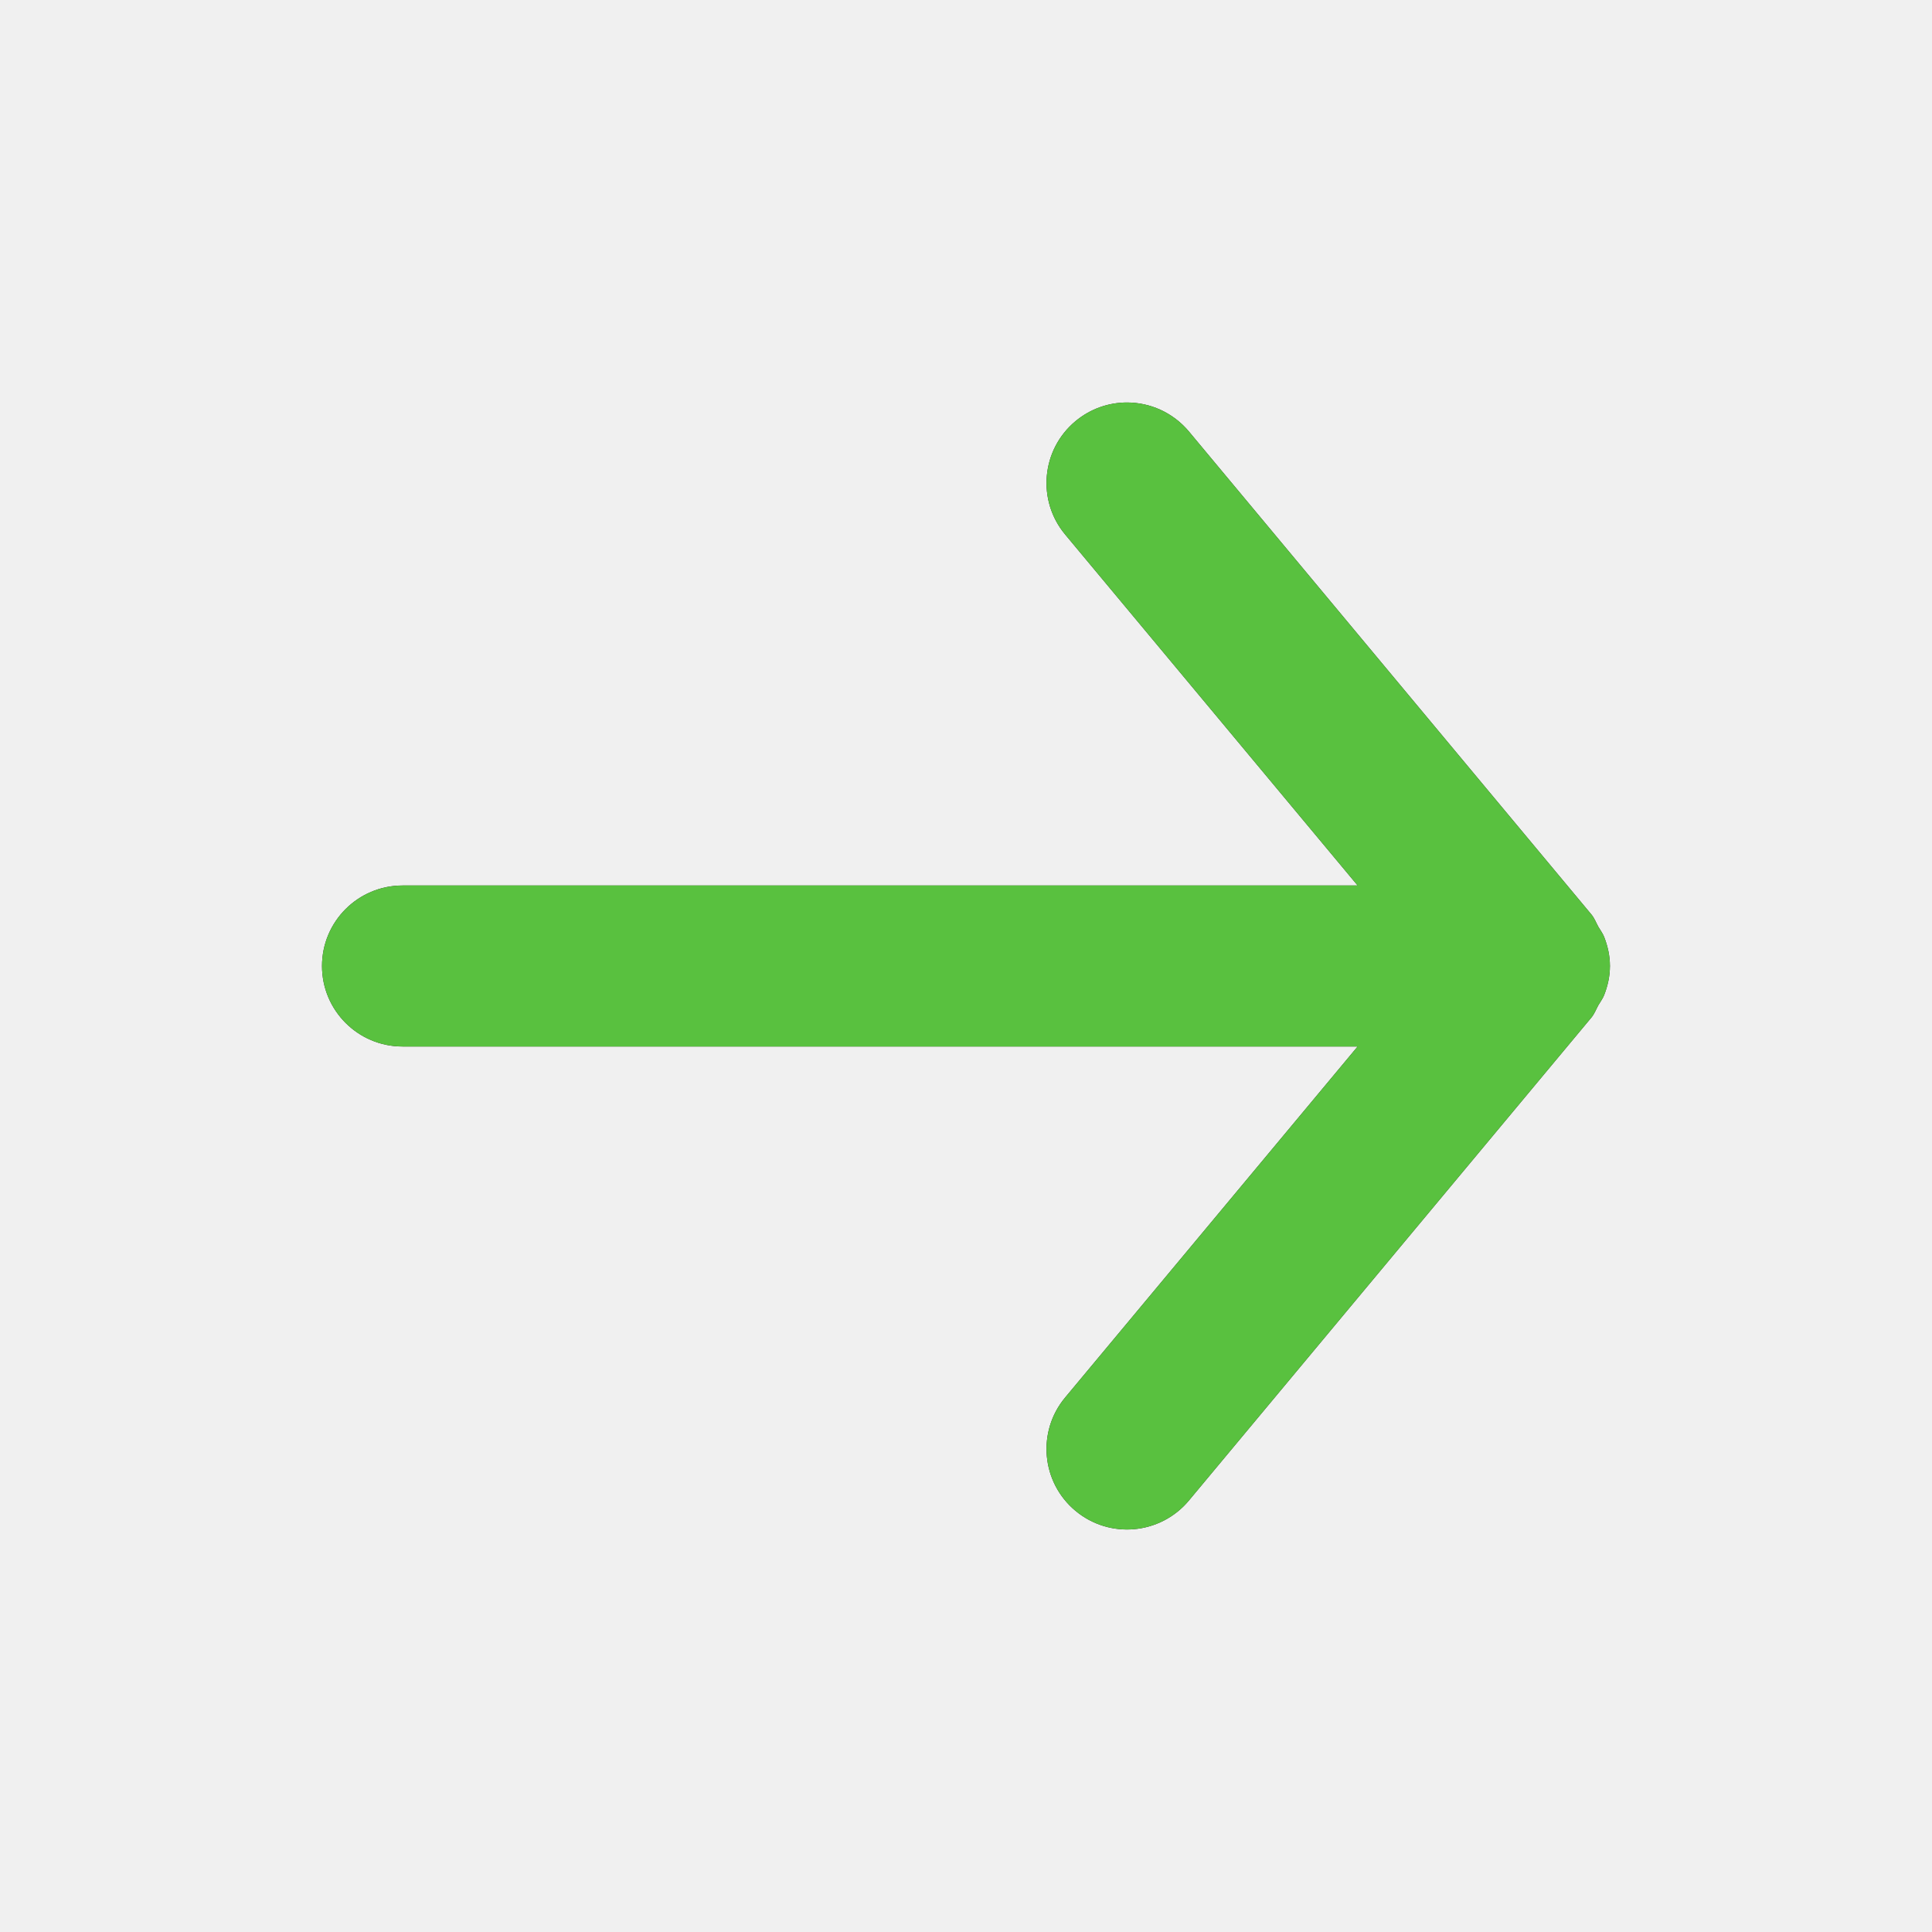
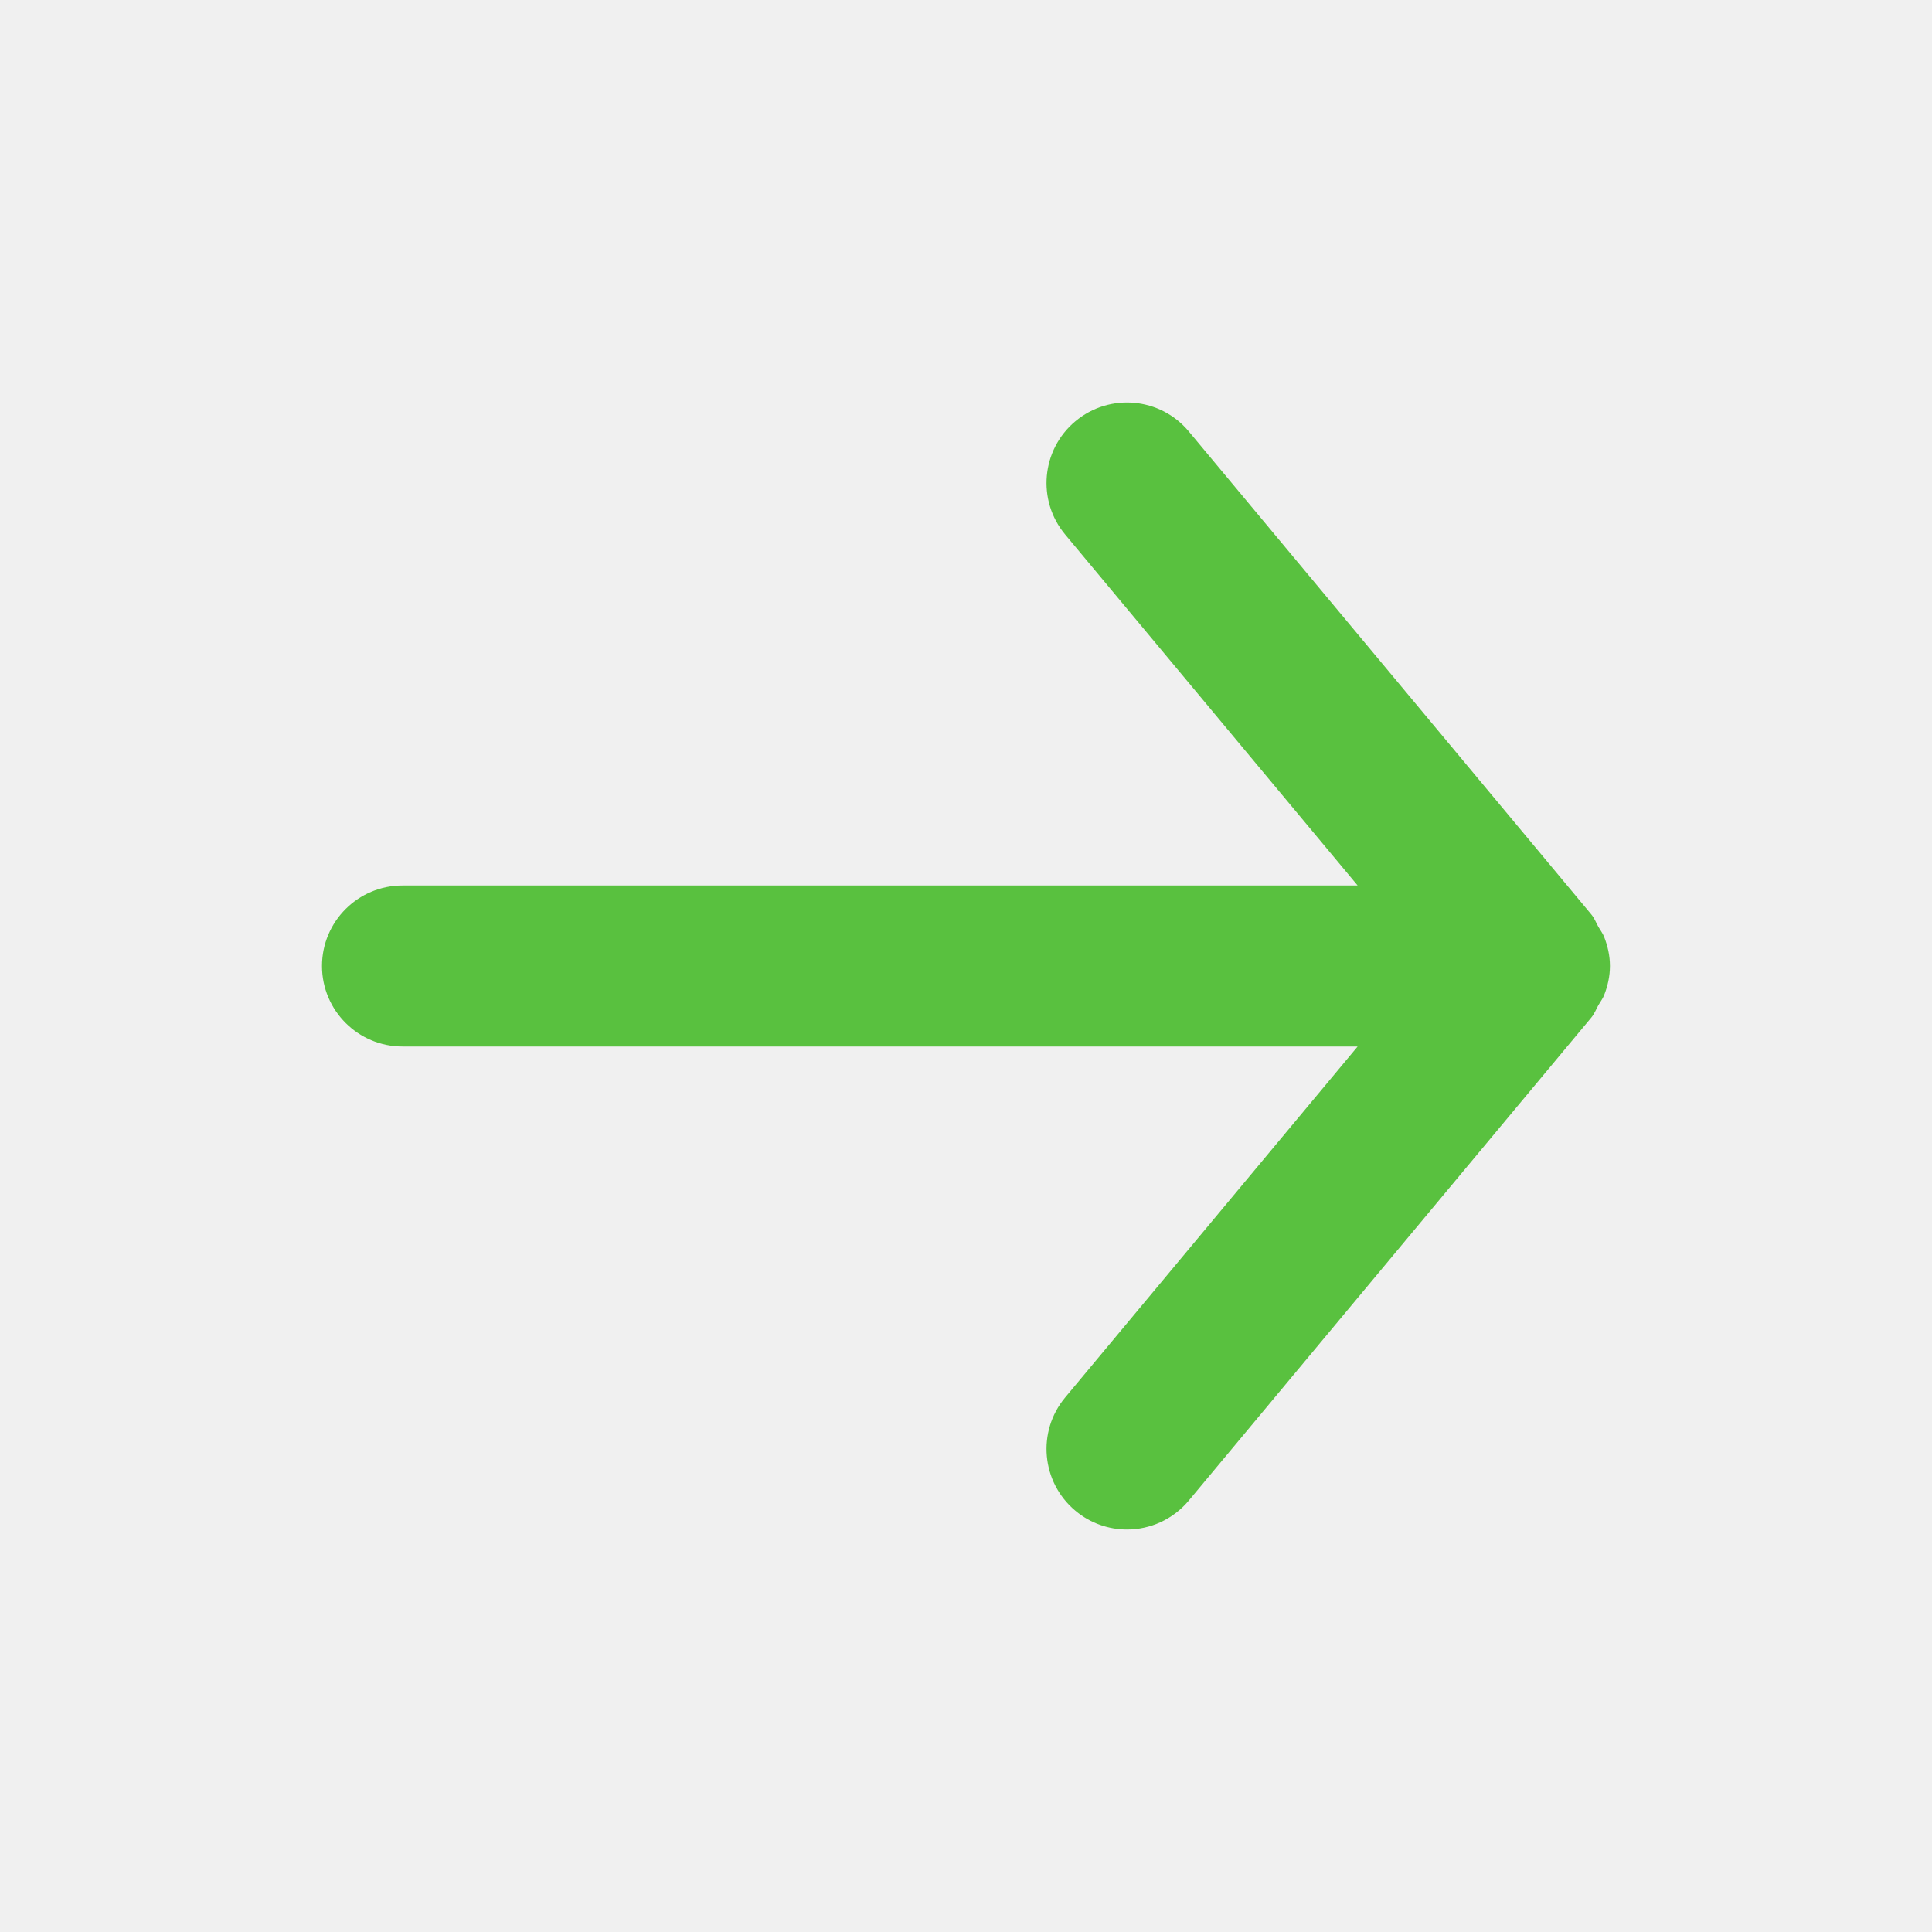
<svg xmlns="http://www.w3.org/2000/svg" width="24" height="24" viewBox="0 0 24 24" fill="none">
-   <path fill-rule="evenodd" clip-rule="evenodd" d="M5 13H16.865L13.232 17.36C12.878 17.784 12.936 18.415 13.36 18.768C13.785 19.122 14.415 19.064 14.769 18.64L19.769 12.64C19.808 12.593 19.827 12.538 19.856 12.486C19.88 12.444 19.909 12.408 19.927 12.362C19.972 12.247 19.999 12.126 19.999 12.004C19.999 12.003 20 12.001 20 12C20 11.999 19.999 11.997 19.999 11.996C19.999 11.874 19.972 11.753 19.927 11.638C19.909 11.592 19.88 11.556 19.856 11.514C19.827 11.462 19.808 11.407 19.769 11.36L14.769 5.36C14.57 5.123 14.286 5 14 5C13.774 5 13.547 5.076 13.36 5.232C12.936 5.585 12.878 6.216 13.232 6.64L16.865 11H5C4.448 11 4 11.448 4 12C4 12.552 4.448 13 5 13Z" fill="#231F20" />
-   <mask id="mask0" mask-type="alpha" maskUnits="userSpaceOnUse" x="4" y="5" width="16" height="14">
-     <path fill-rule="evenodd" clip-rule="evenodd" d="M5 13H16.865L13.232 17.36C12.878 17.784 12.936 18.415 13.36 18.768C13.785 19.122 14.415 19.064 14.769 18.64L19.769 12.64C19.808 12.593 19.827 12.538 19.856 12.486C19.88 12.444 19.909 12.408 19.927 12.362C19.972 12.247 19.999 12.126 19.999 12.004C19.999 12.003 20 12.001 20 12C20 11.999 19.999 11.997 19.999 11.996C19.999 11.874 19.972 11.753 19.927 11.638C19.909 11.592 19.88 11.556 19.856 11.514C19.827 11.462 19.808 11.407 19.769 11.36L14.769 5.36C14.57 5.123 14.286 5 14 5C13.774 5 13.547 5.076 13.36 5.232C12.936 5.585 12.878 6.216 13.232 6.64L16.865 11H5C4.448 11 4 11.448 4 12C4 12.552 4.448 13 5 13Z" fill="white" />
-   </mask>
-   <g mask="url(#mask0)">
-     <rect width="24" height="24" fill="#59C13F" />
-   </g>
+   <path fill-rule="evenodd" clip-rule="evenodd" d="M5 11H16.865L13.232 6.64C12.878 6.216 12.936 5.585 13.36 5.232C13.785 4.878 14.415 4.936 14.768 5.36L19.768 11.36C19.807 11.407 19.827 11.462 19.856 11.514C19.88 11.556 19.909 11.592 19.927 11.638C19.972 11.753 19.999 11.874 19.999 11.996C19.999 11.997 20 11.999 20 12C20 12.001 19.999 12.003 19.999 12.004C19.999 12.126 19.972 12.247 19.927 12.362C19.909 12.408 19.88 12.444 19.856 12.486C19.827 12.538 19.807 12.593 19.768 12.64L14.768 18.64C14.57 18.877 14.286 19 14 19C13.774 19 13.547 18.924 13.36 18.768C12.936 18.415 12.878 17.784 13.232 17.36L16.865 13H5C4.448 13 4 12.552 4 12C4 11.448 4.448 11 5 11Z" fill="#59C13F" />
</svg>
